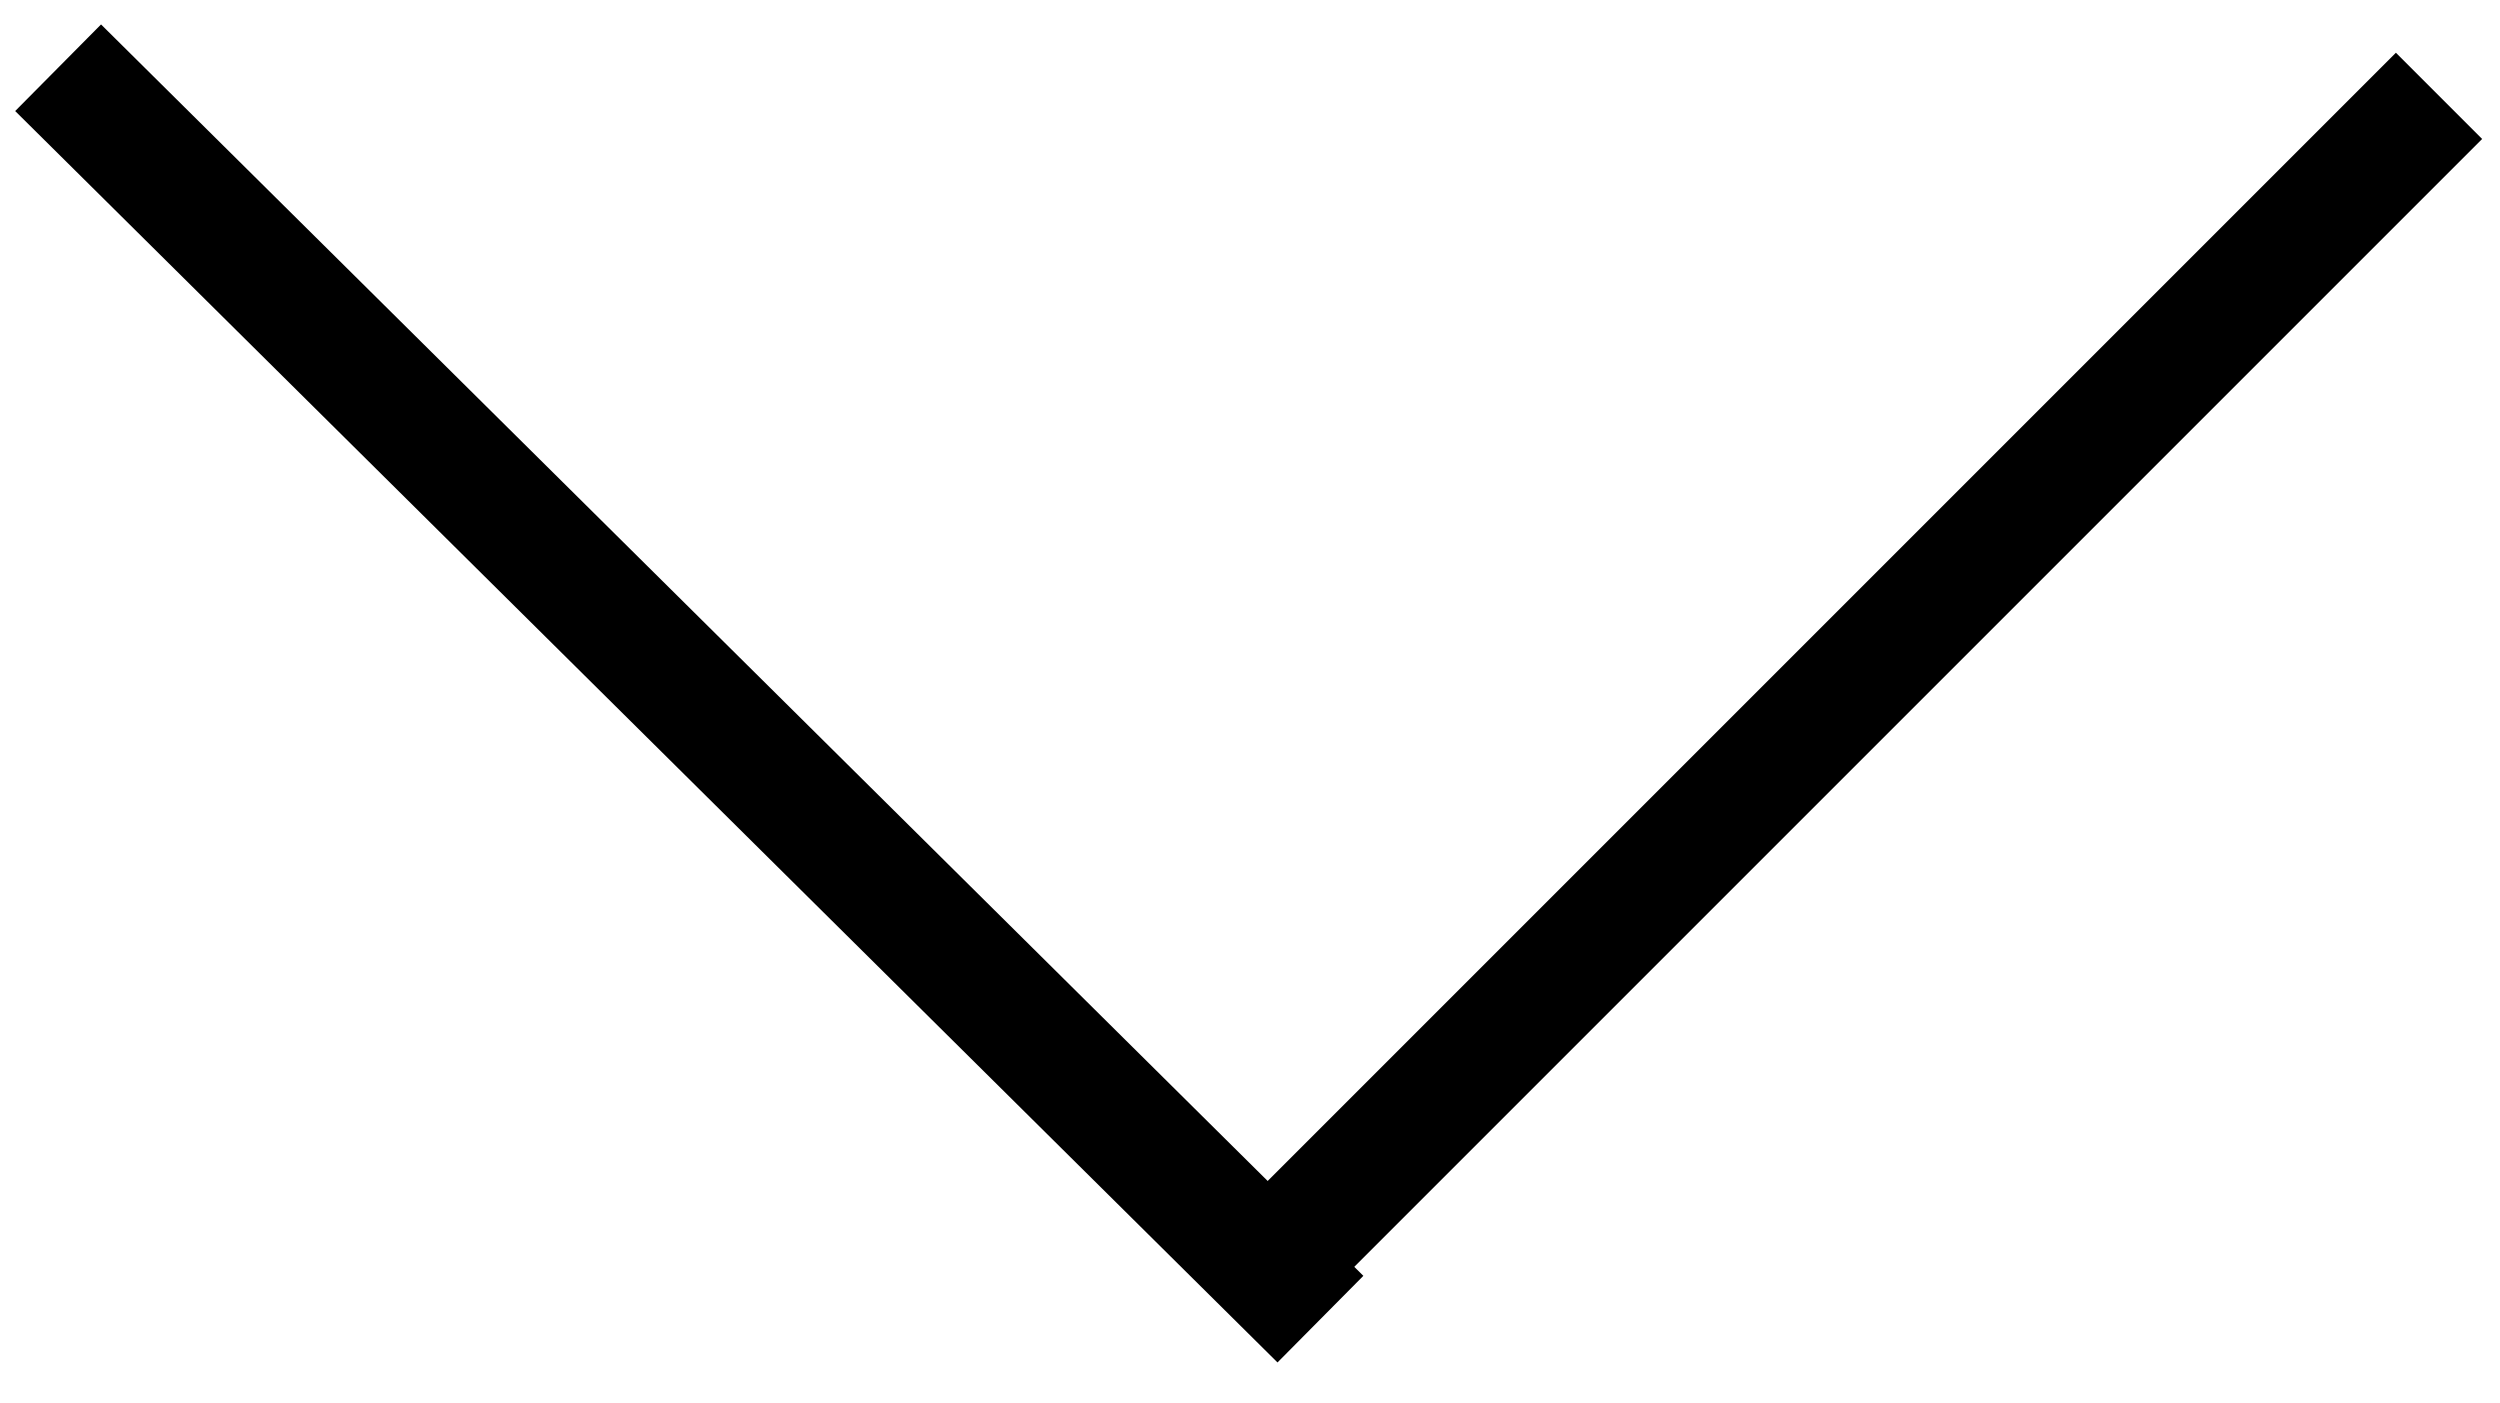
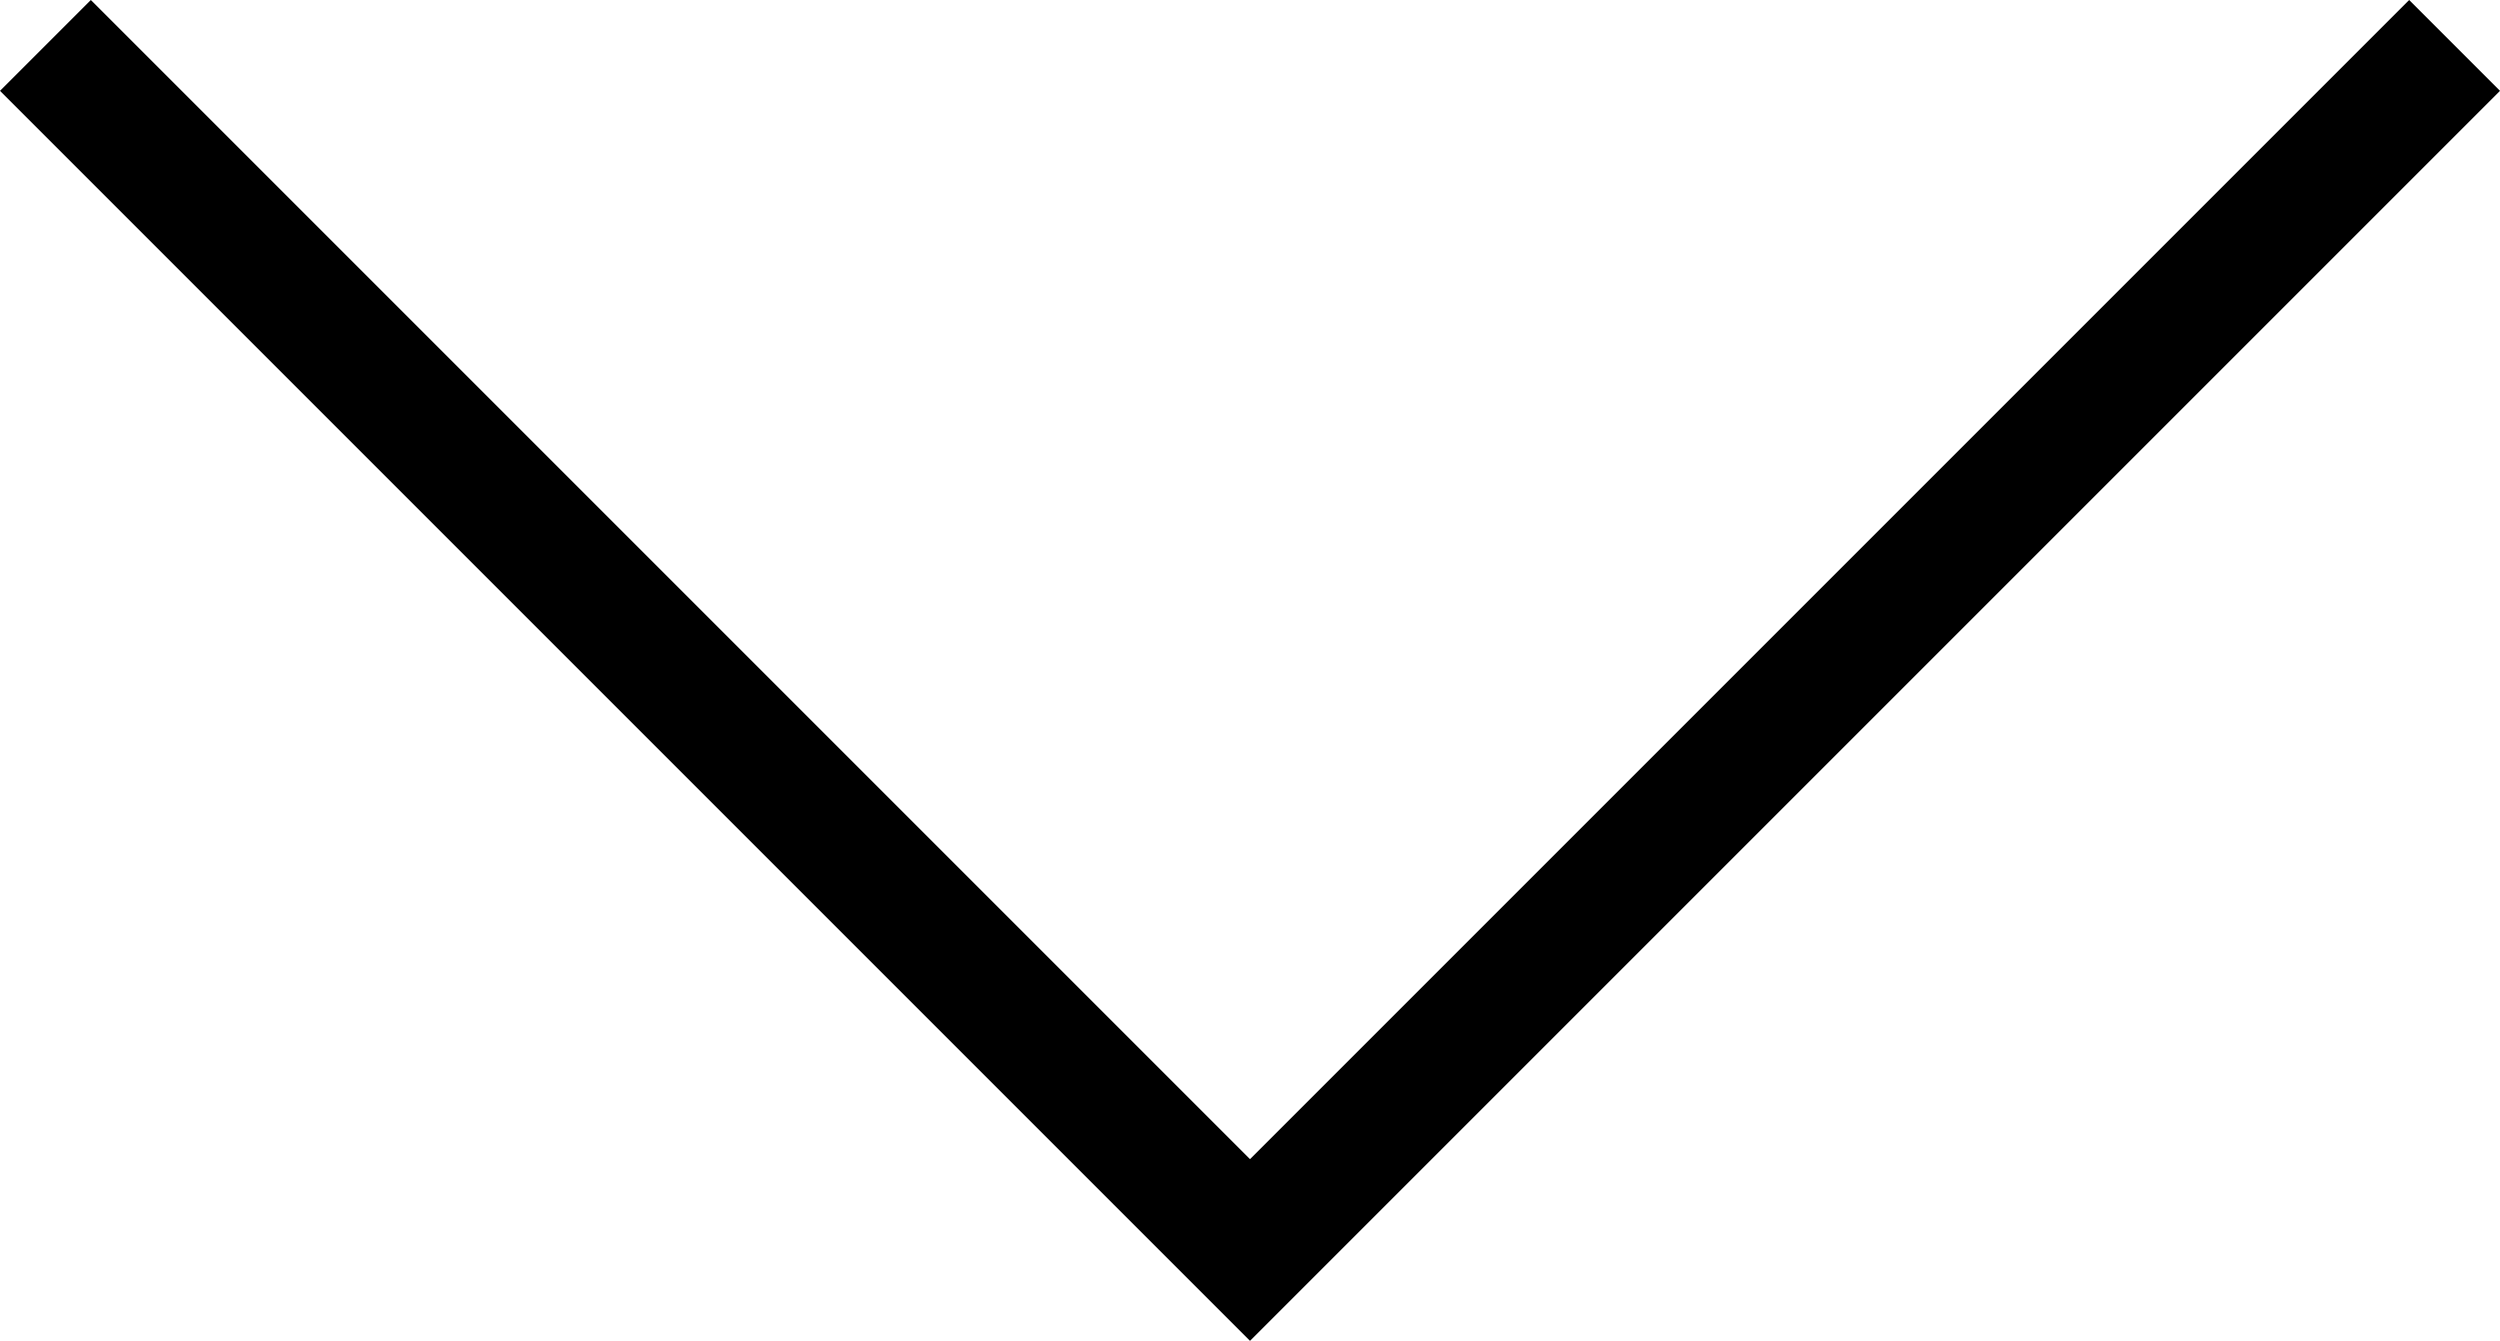
- <svg xmlns="http://www.w3.org/2000/svg" width="41px" height="23px" viewBox="0 0 41 23" version="1.1">
-   <defs />
-   <g id="Symbols" stroke="none" stroke-width="1" fill="none" fill-rule="evenodd">
-     <g id="Collapsed-Content" transform="translate(-276, -10)" stroke="#000000" stroke-width="2">
-       <g id="Group" transform="translate(296, 21) rotate(180) translate(-296, -21) translate(276, 10)">
-         <path d="M18.75,1.678 L0,20.428" id="Path-2" />
-         <path d="M18.345,0.366 L39.047,20.889" id="Path-3" />
-       </g>
-     </g>
-   </g>
+ <svg xmlns="http://www.w3.org/2000/svg" version="1.0" id="Ebene_1" x="0px" y="0px" width="38.914px" height="20.871px" viewBox="1.793 0.865 38.914 20.871" enable-background="new 1.793 0.865 38.914 20.871" xml:space="preserve">
+   <path id="Path-2_1_" fill="none" stroke="#000000" stroke-width="2" d="M2.5,1.572l18.75,18.75L40,1.572" />
</svg>
